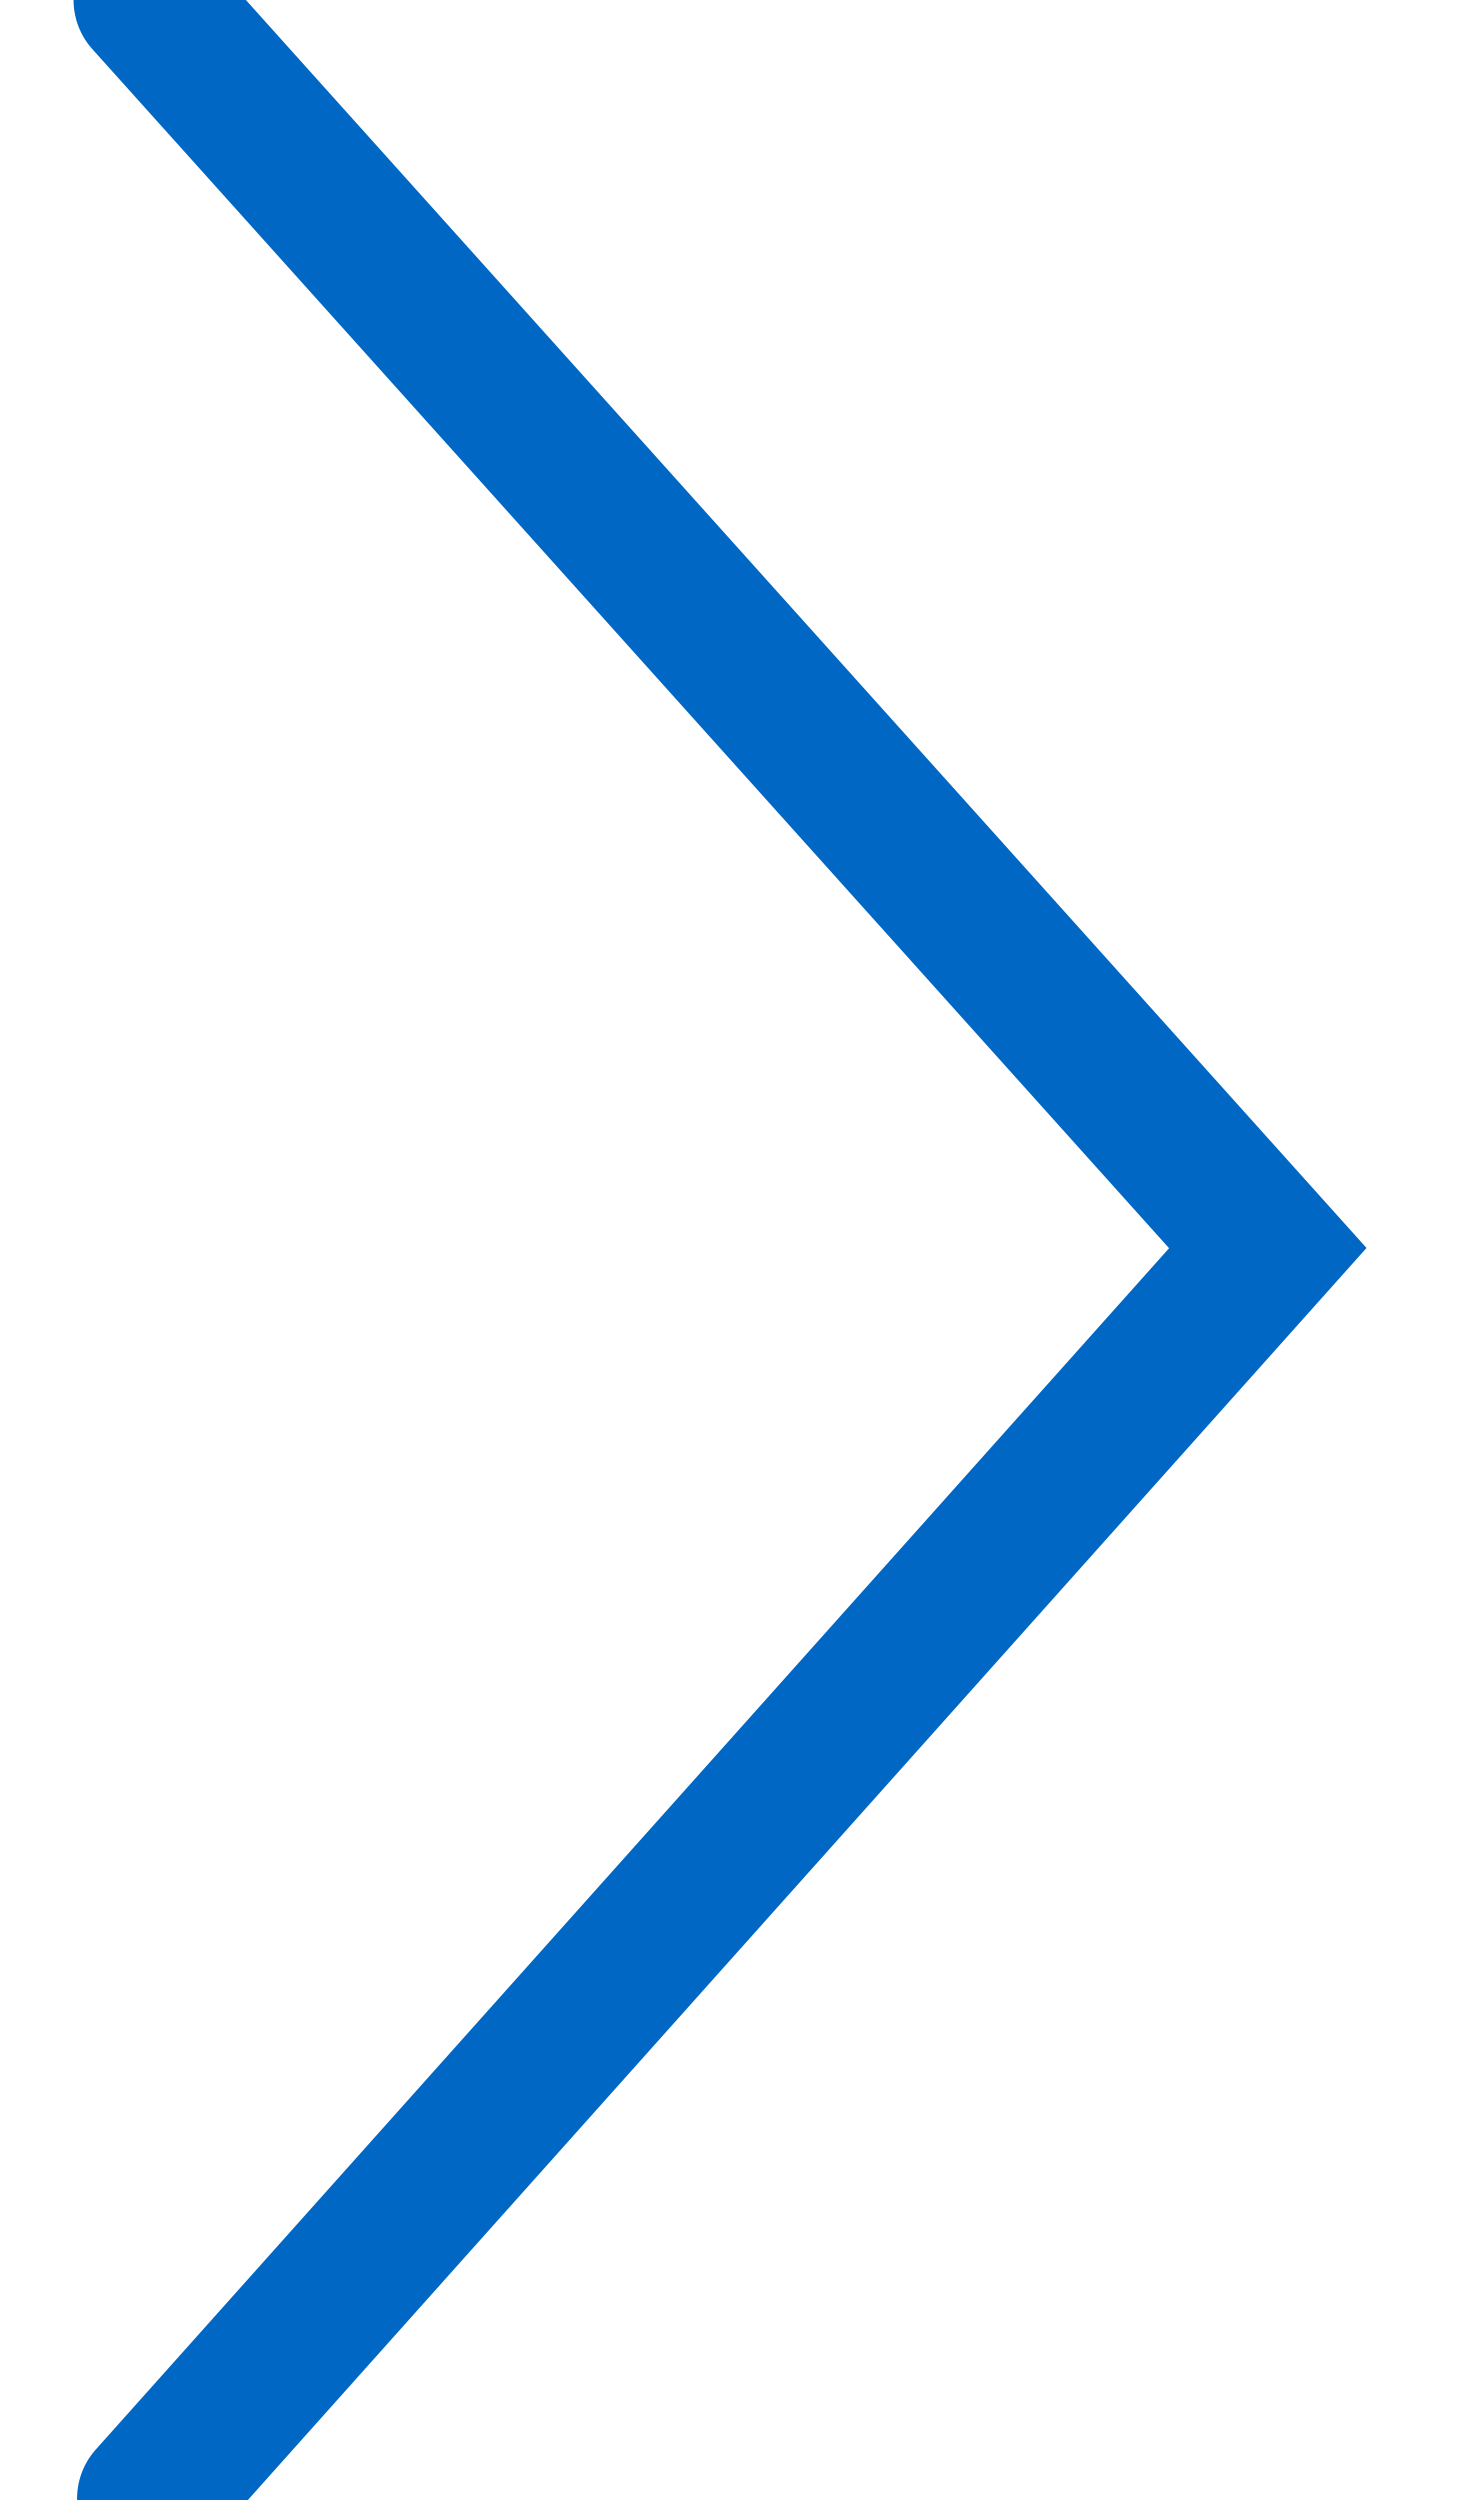
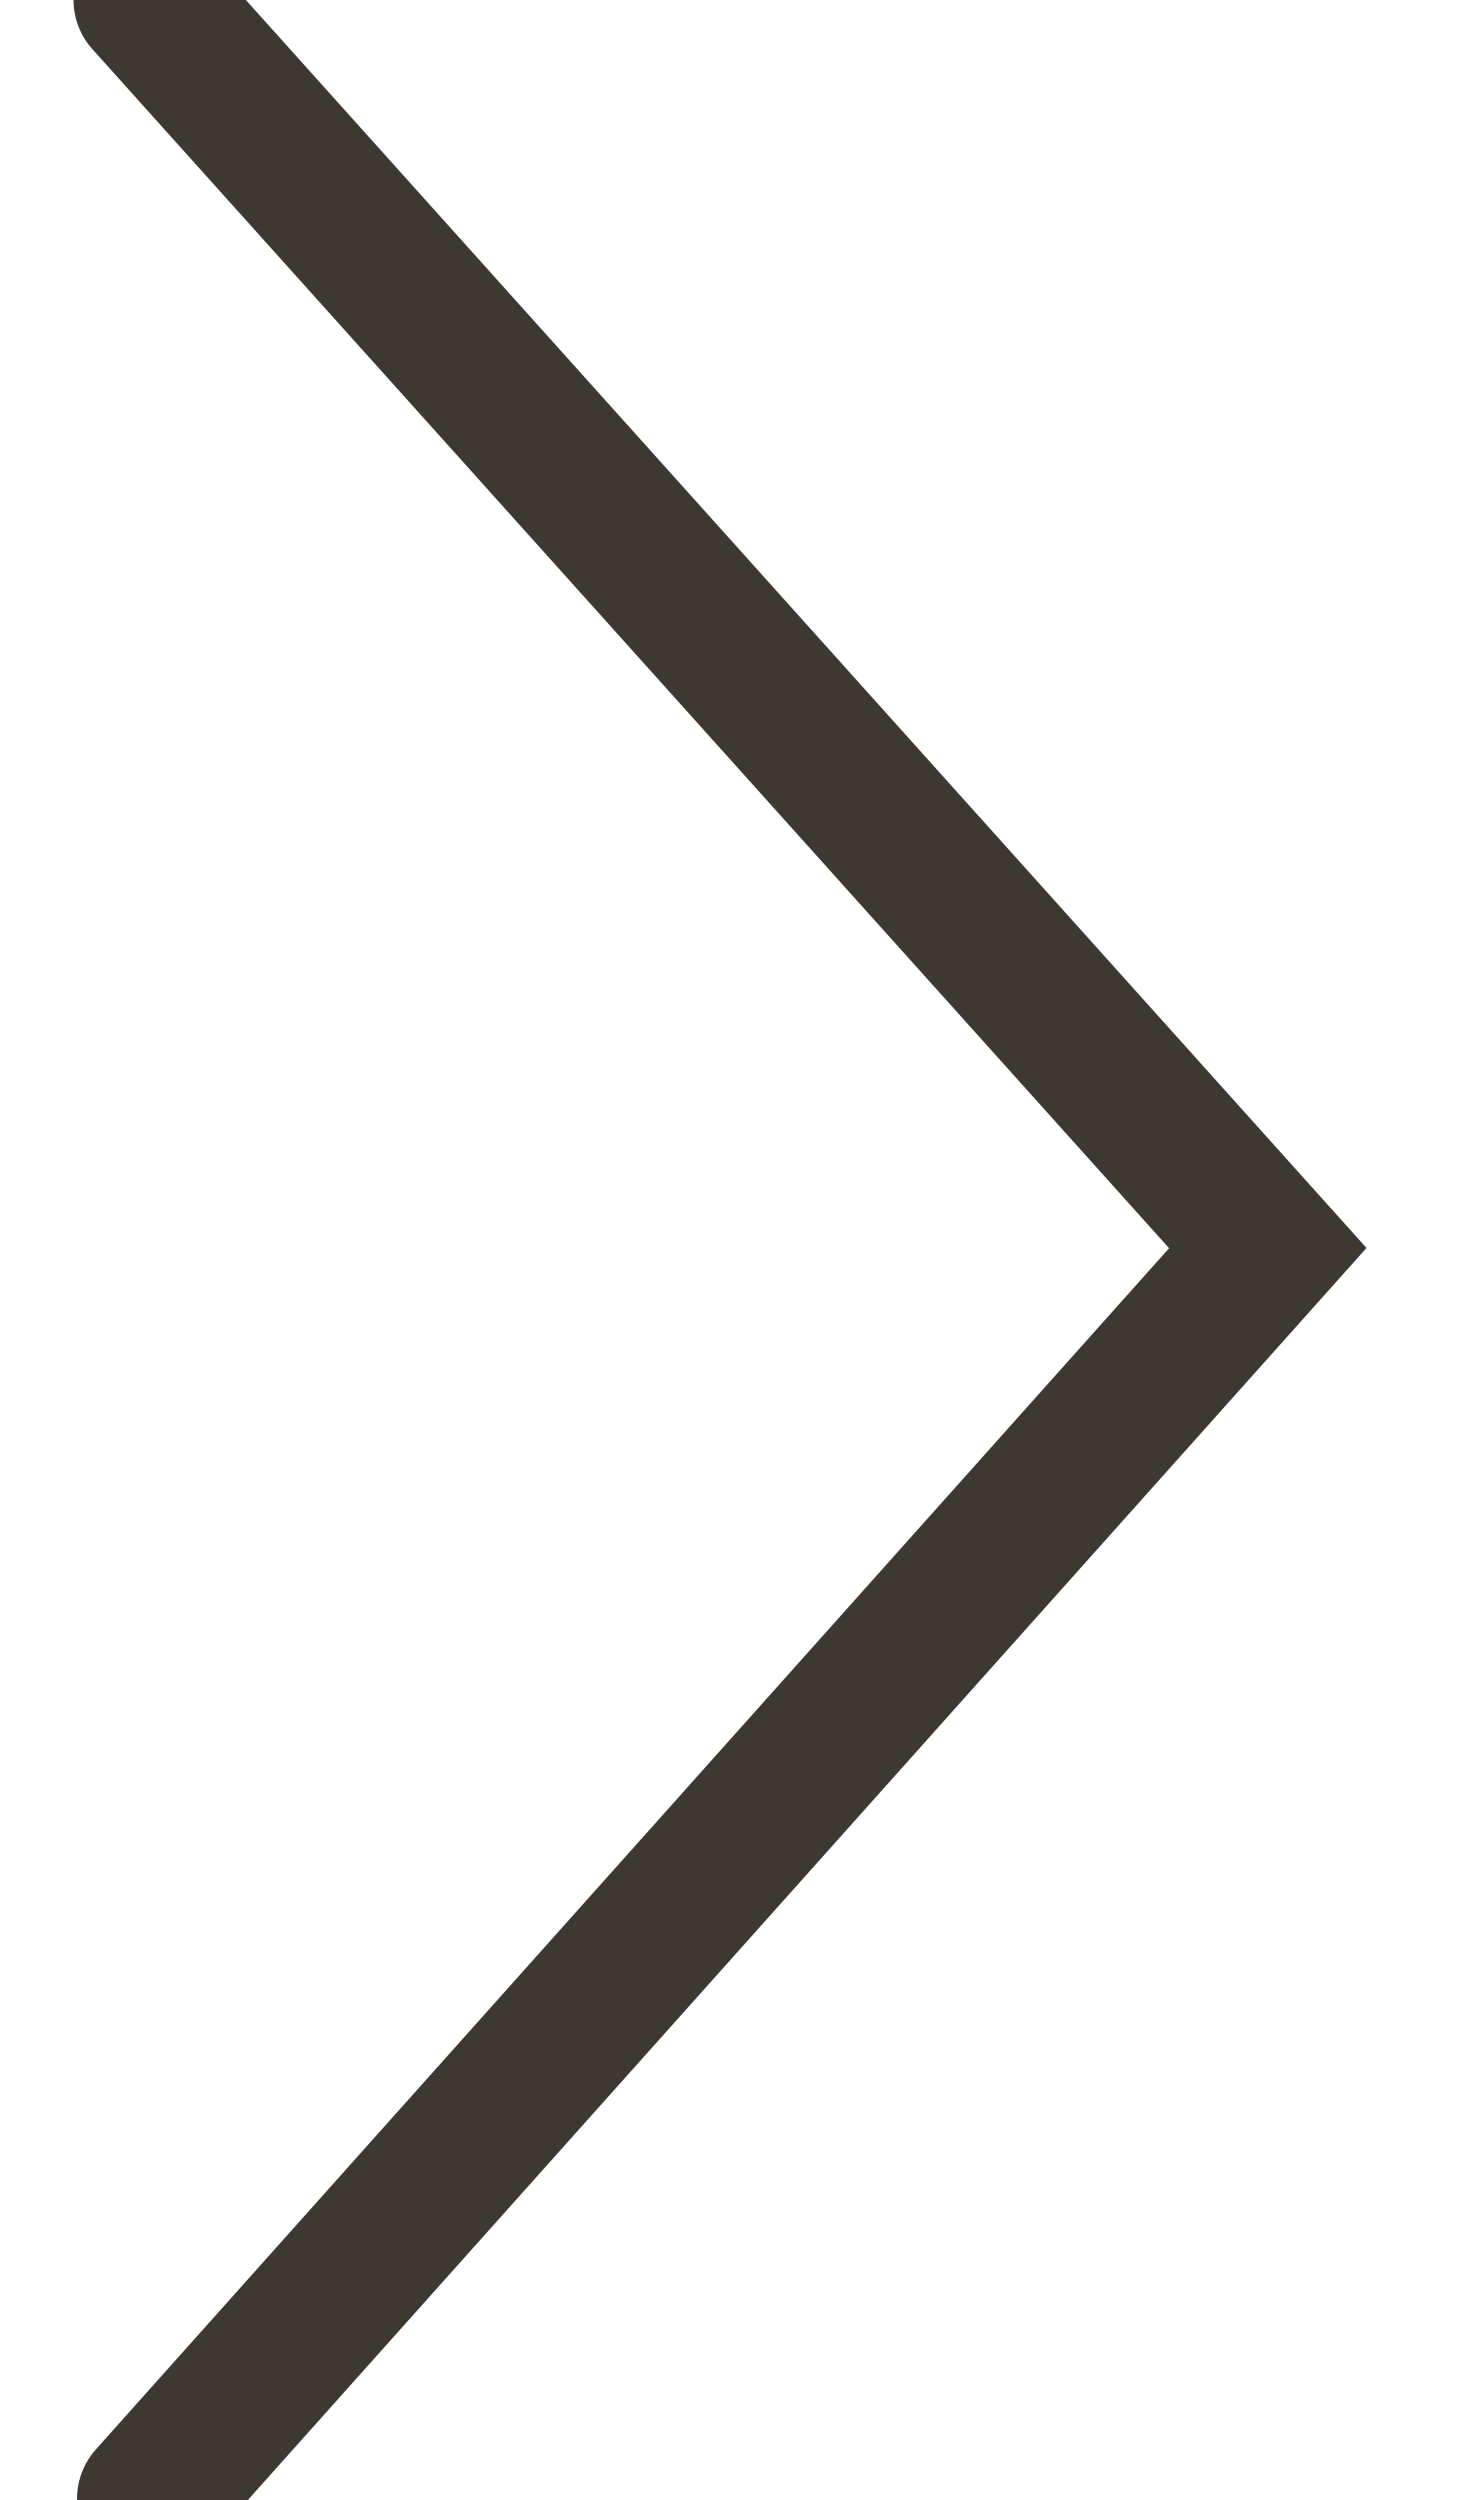
<svg xmlns="http://www.w3.org/2000/svg" width="10px" height="17px" viewBox="0 0 10 17" version="1.1">
  <defs />
  <g id="Symbols" stroke="none" stroke-width="1" fill="none" fill-rule="evenodd" stroke-linecap="round">
-     <polyline id="arrow-next" stroke="#0067C5" points="1 0 8.621 8.487 1.024 16.99" />
+     <polyline id="arrow-next" stroke="#3E3832" points="1 0 8.621 8.487 1.024 16.99" />
  </g>
</svg>
